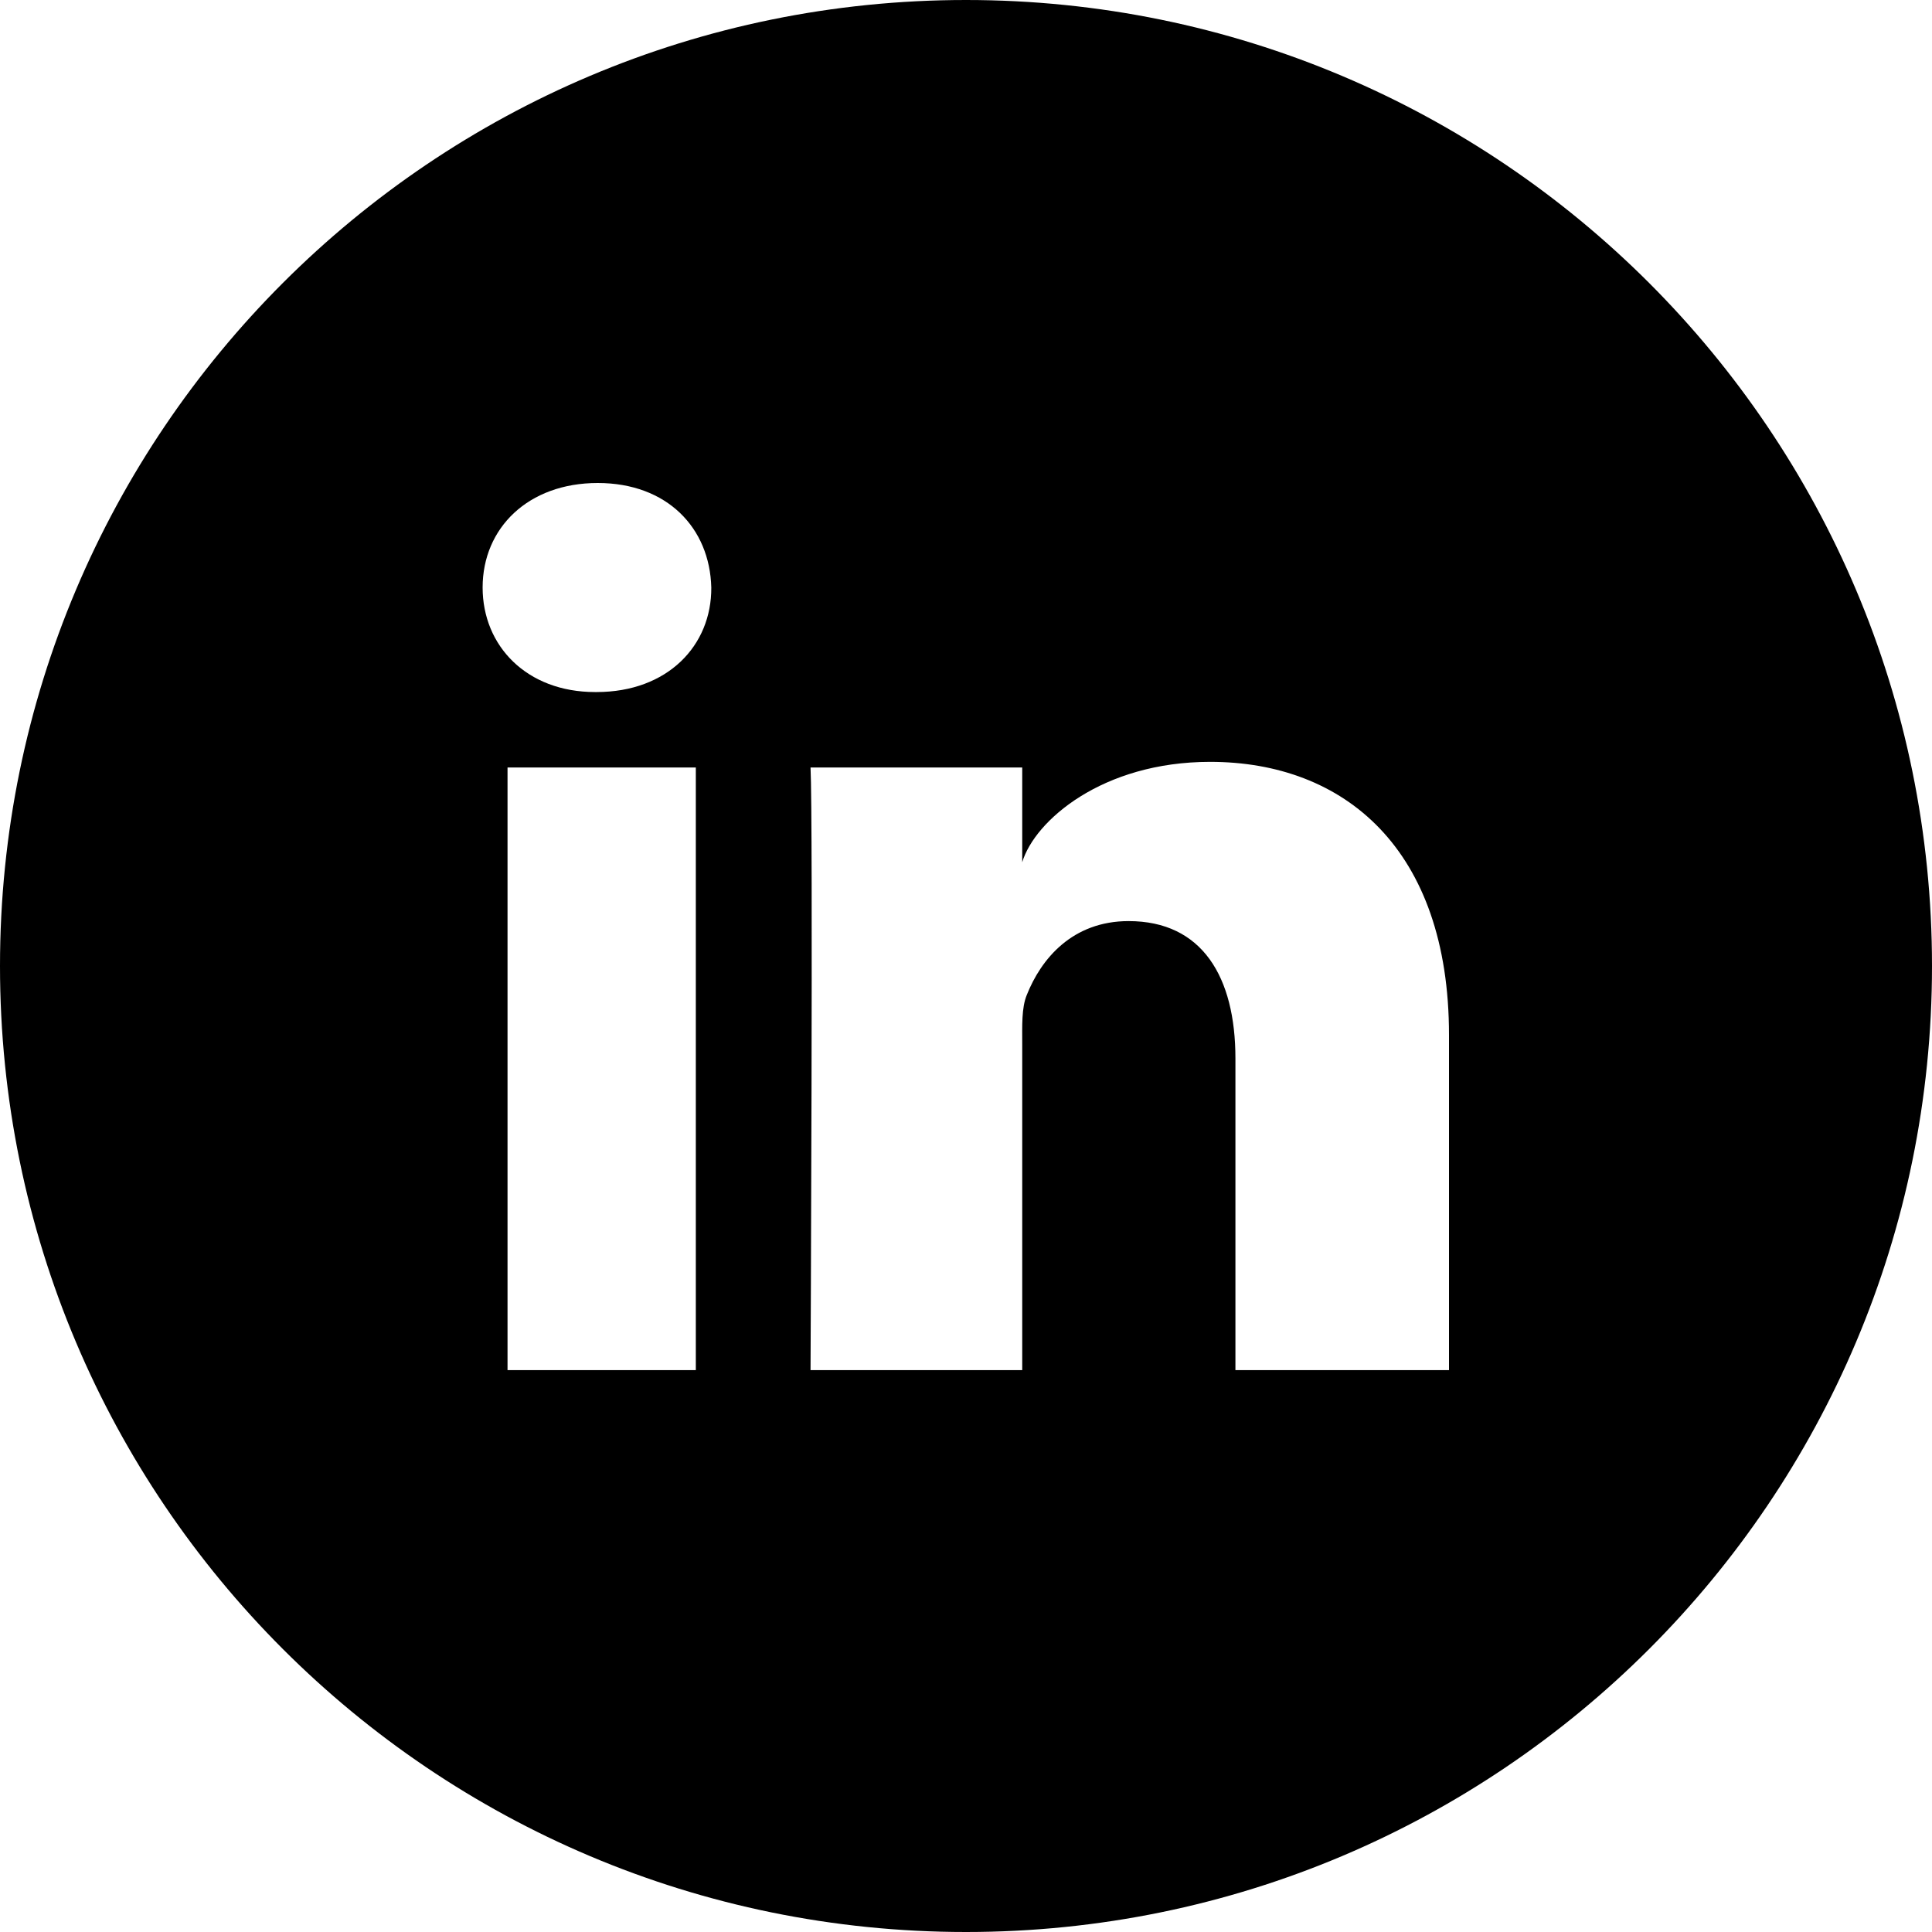
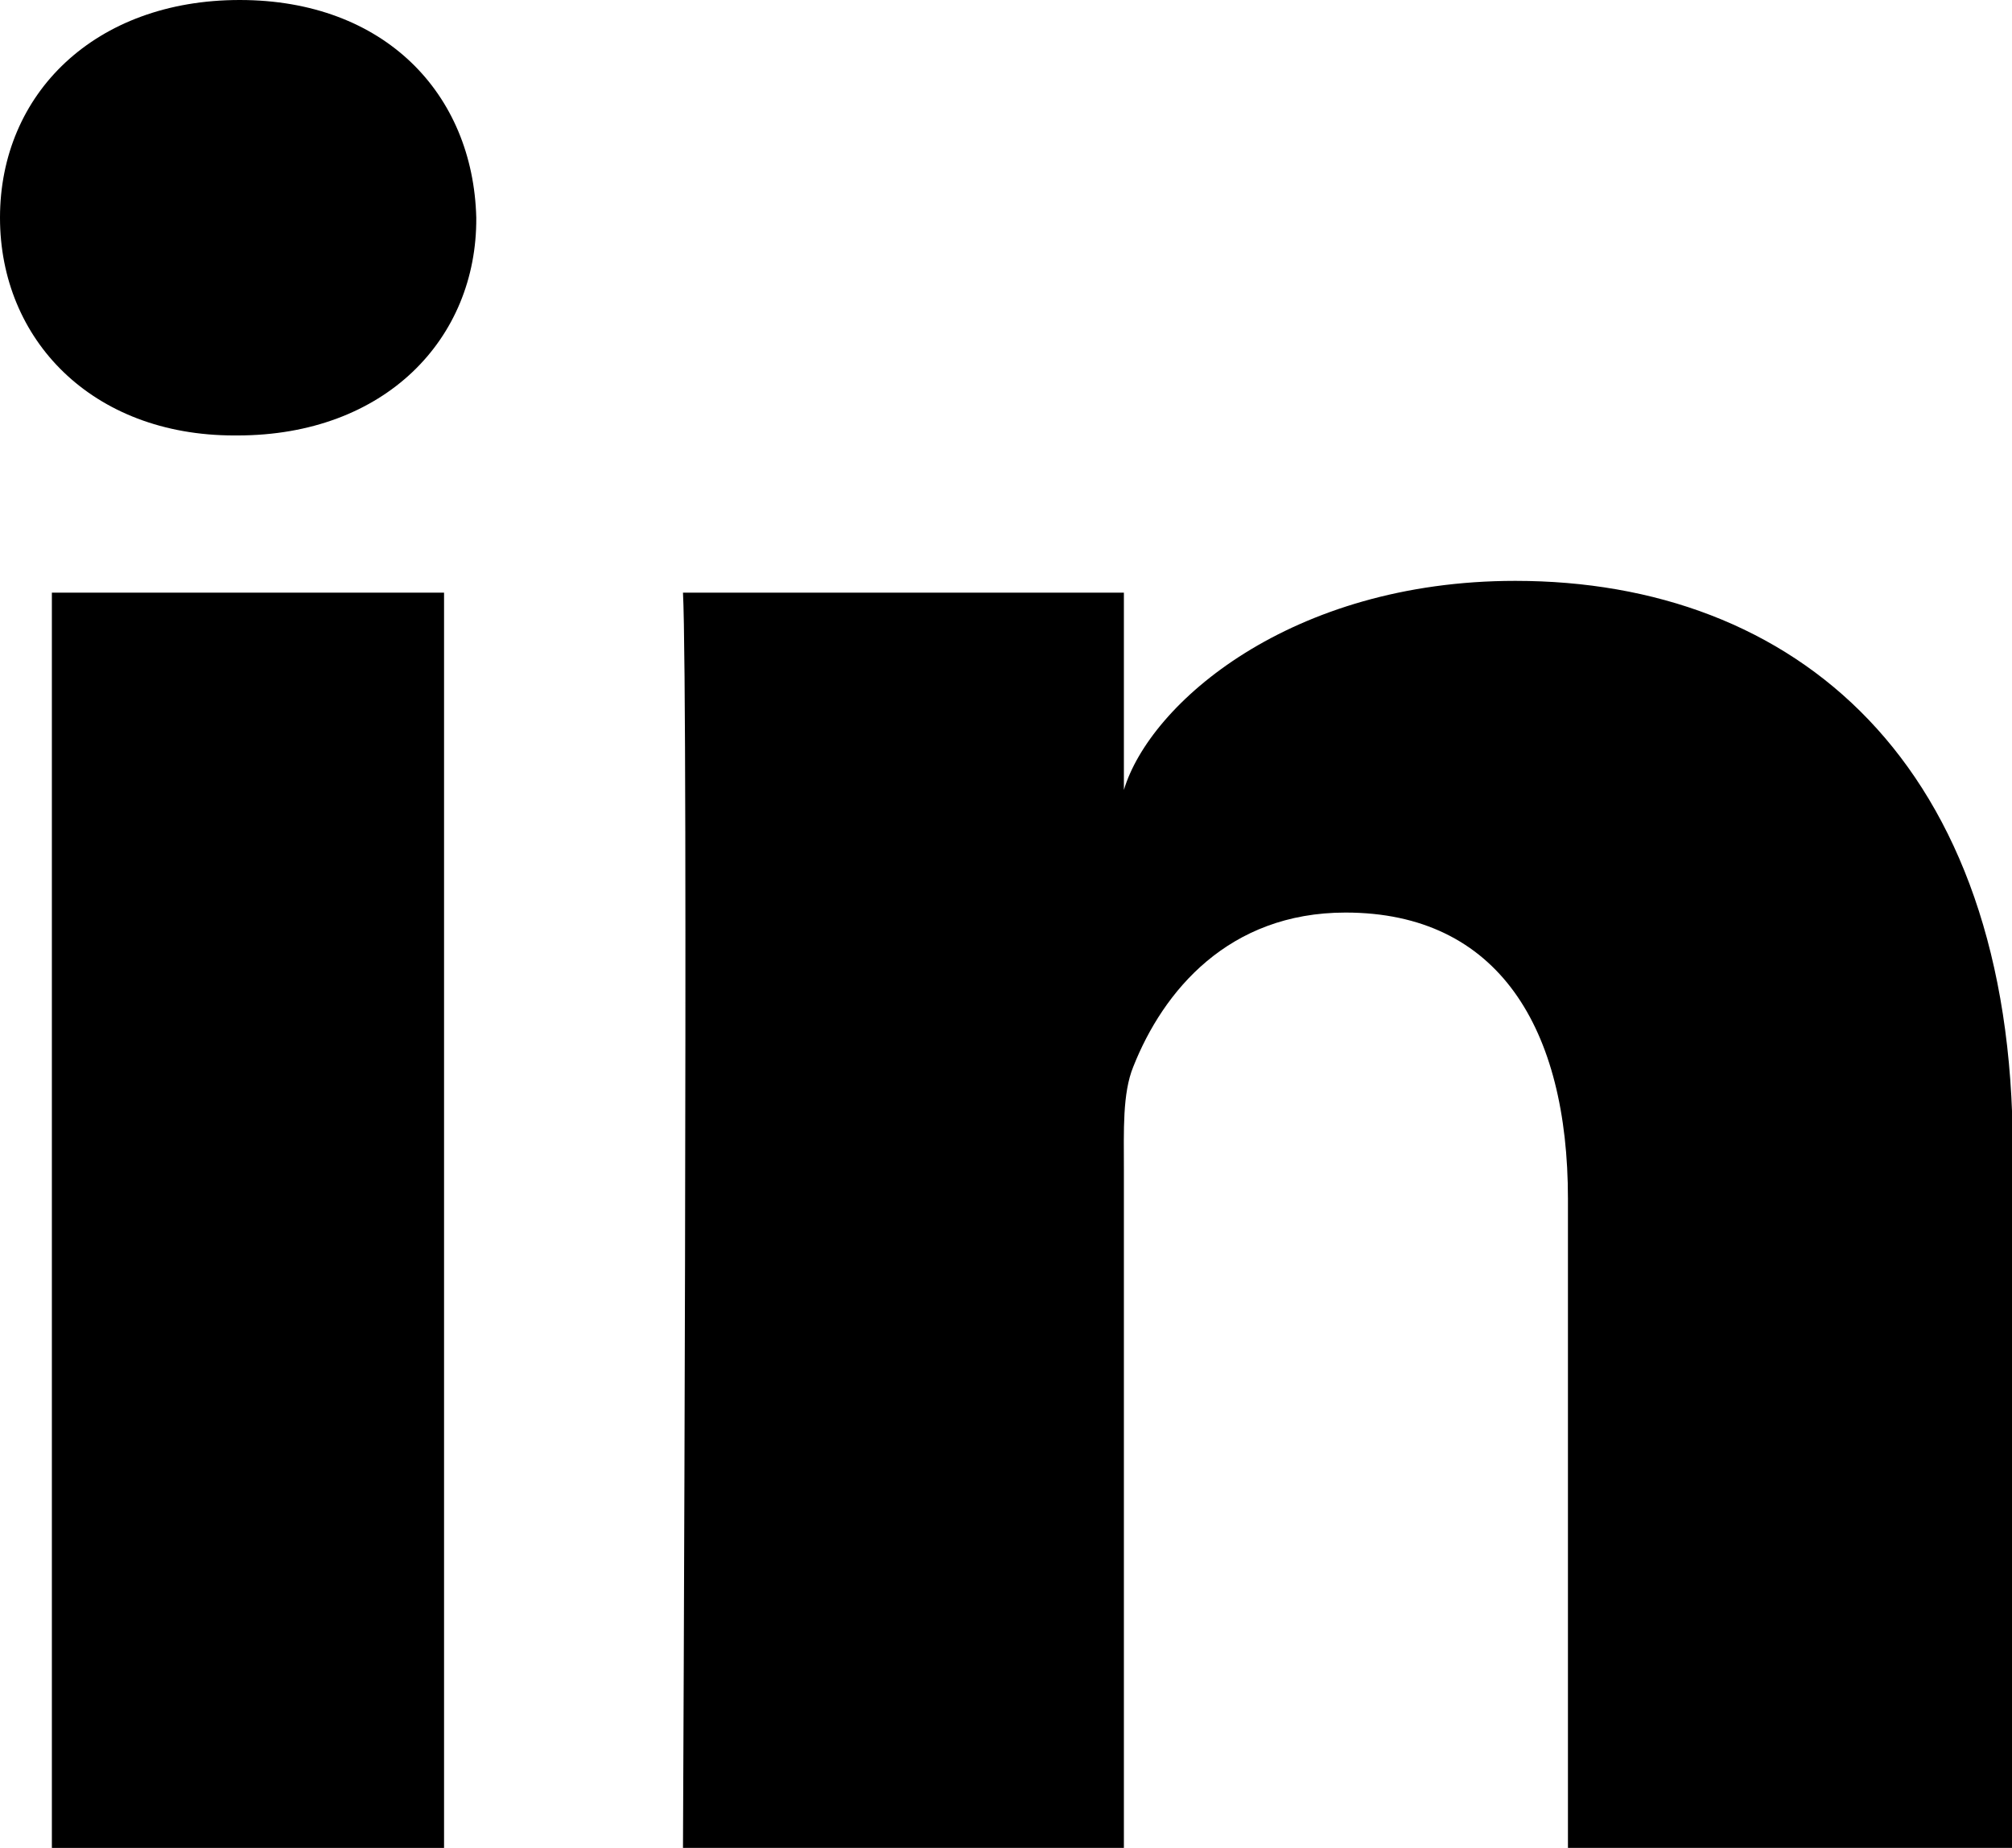
- <svg xmlns="http://www.w3.org/2000/svg" fill="#000000" height="800px" width="800px" version="1.1" id="Layer_1" viewBox="-143 145 512 512" xml:space="preserve">
-   <path d="M113,145c-141.4,0-256,114.6-256,256s114.6,256,256,256s256-114.6,256-256S254.4,145,113,145z M41.4,508.1H-8.5V348.4h49.9  V508.1z M15.1,328.4h-0.4c-18.1,0-29.8-12.2-29.8-27.7c0-15.8,12.1-27.7,30.5-27.7c18.4,0,29.7,11.9,30.1,27.7  C45.6,316.1,33.9,328.4,15.1,328.4z M241,508.1h-56.6v-82.6c0-21.6-8.8-36.4-28.3-36.4c-14.9,0-23.2,10-27,19.6  c-1.4,3.4-1.2,8.2-1.2,13.1v86.3H71.8c0,0,0.7-146.4,0-159.7h56.1v25.1c3.3-11,21.2-26.6,49.8-26.6c35.5,0,63.3,23,63.3,72.4V508.1z  " />
+ <svg xmlns="http://www.w3.org/2000/svg" fill="#000000" version="1.1" id="Layer_1" viewBox="-271 283.9 256 235.1" xml:space="preserve">
+   <g>
+     <rect x="-264.4" y="359.3" width="49.9" height="159.7" />
+     <path d="M-240.5,283.9c-18.4,0-30.5,11.9-30.5,27.7c0,15.5,11.7,27.7,29.8,27.7h0.4c18.8,0,30.5-12.3,30.4-27.7   C-210.8,295.8-222.1,283.9-240.5,283.9z" />
+     <path d="M-78.2,357.8c-28.6,0-46.5,15.6-49.8,26.6v-25.1h-56.1c0.7,13.3,0,159.7,0,159.7h56.1v-86.3c0-4.9-0.2-9.7,1.2-13.1   c3.8-9.6,12.1-19.6,27-19.6c19.5,0,28.3,14.8,28.3,36.4V519h56.6v-88.8C-14.9,380.8-42.7,357.8-78.2,357.8z" />
+   </g>
</svg>
